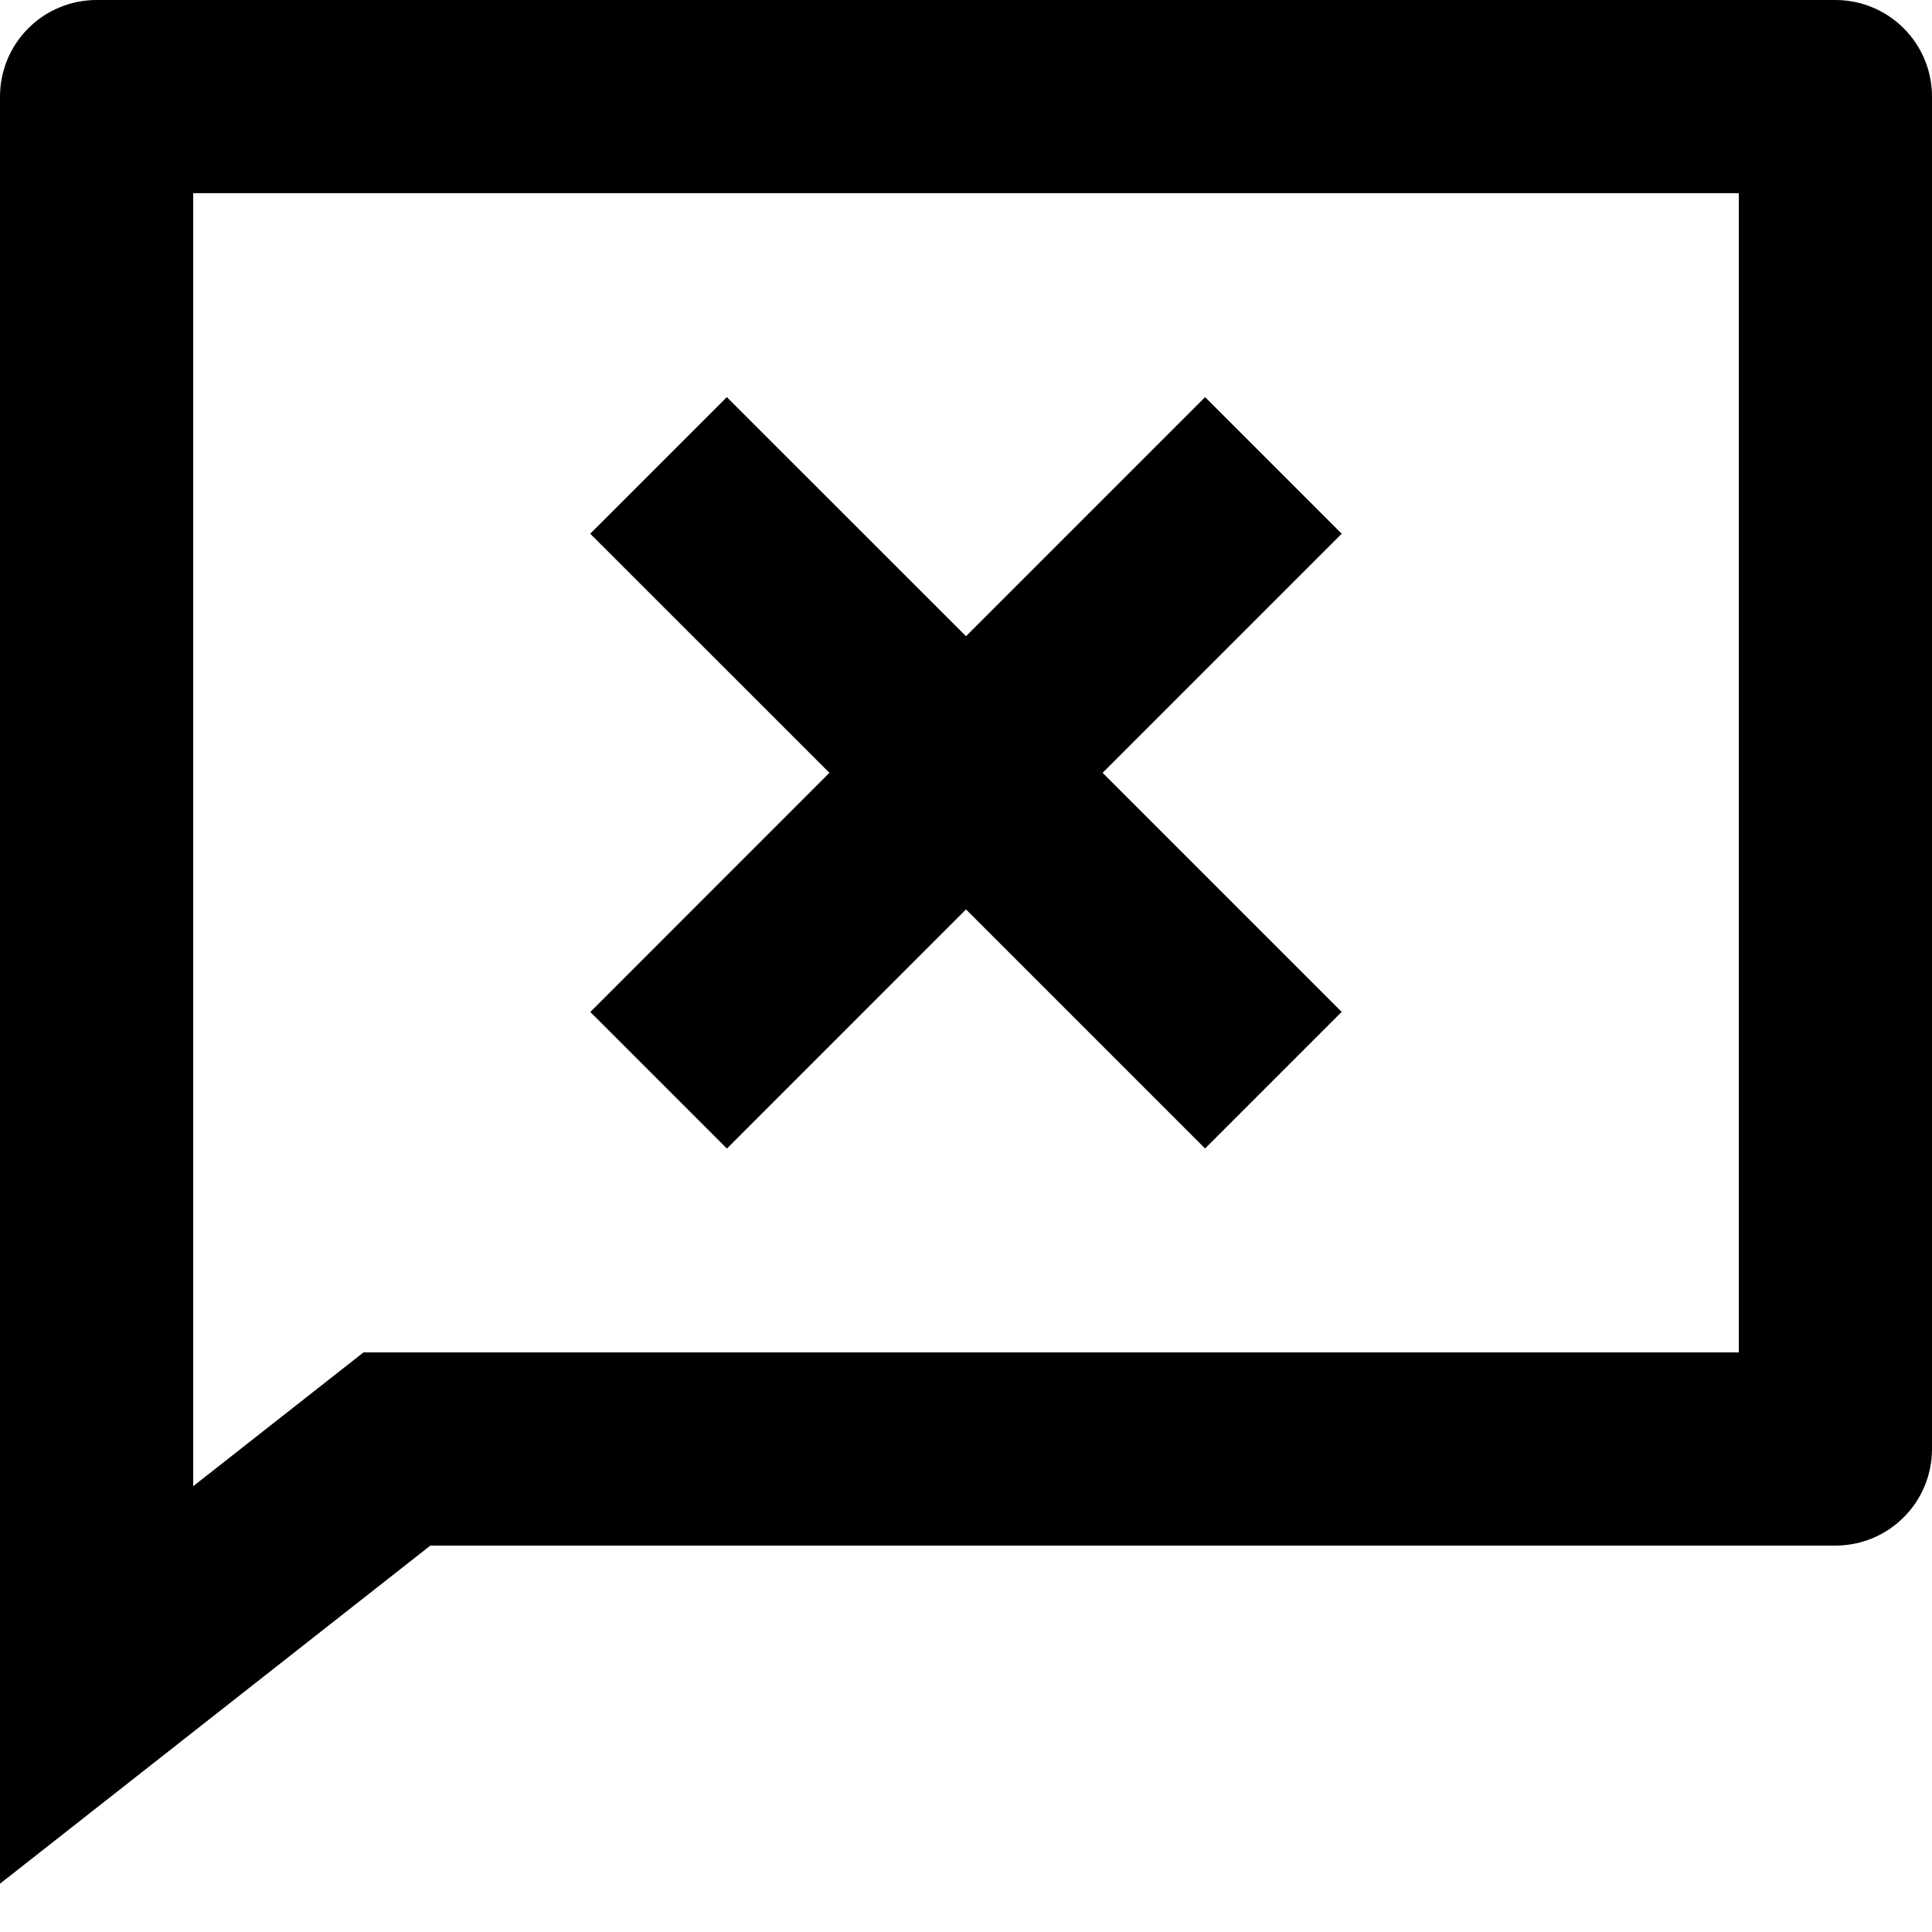
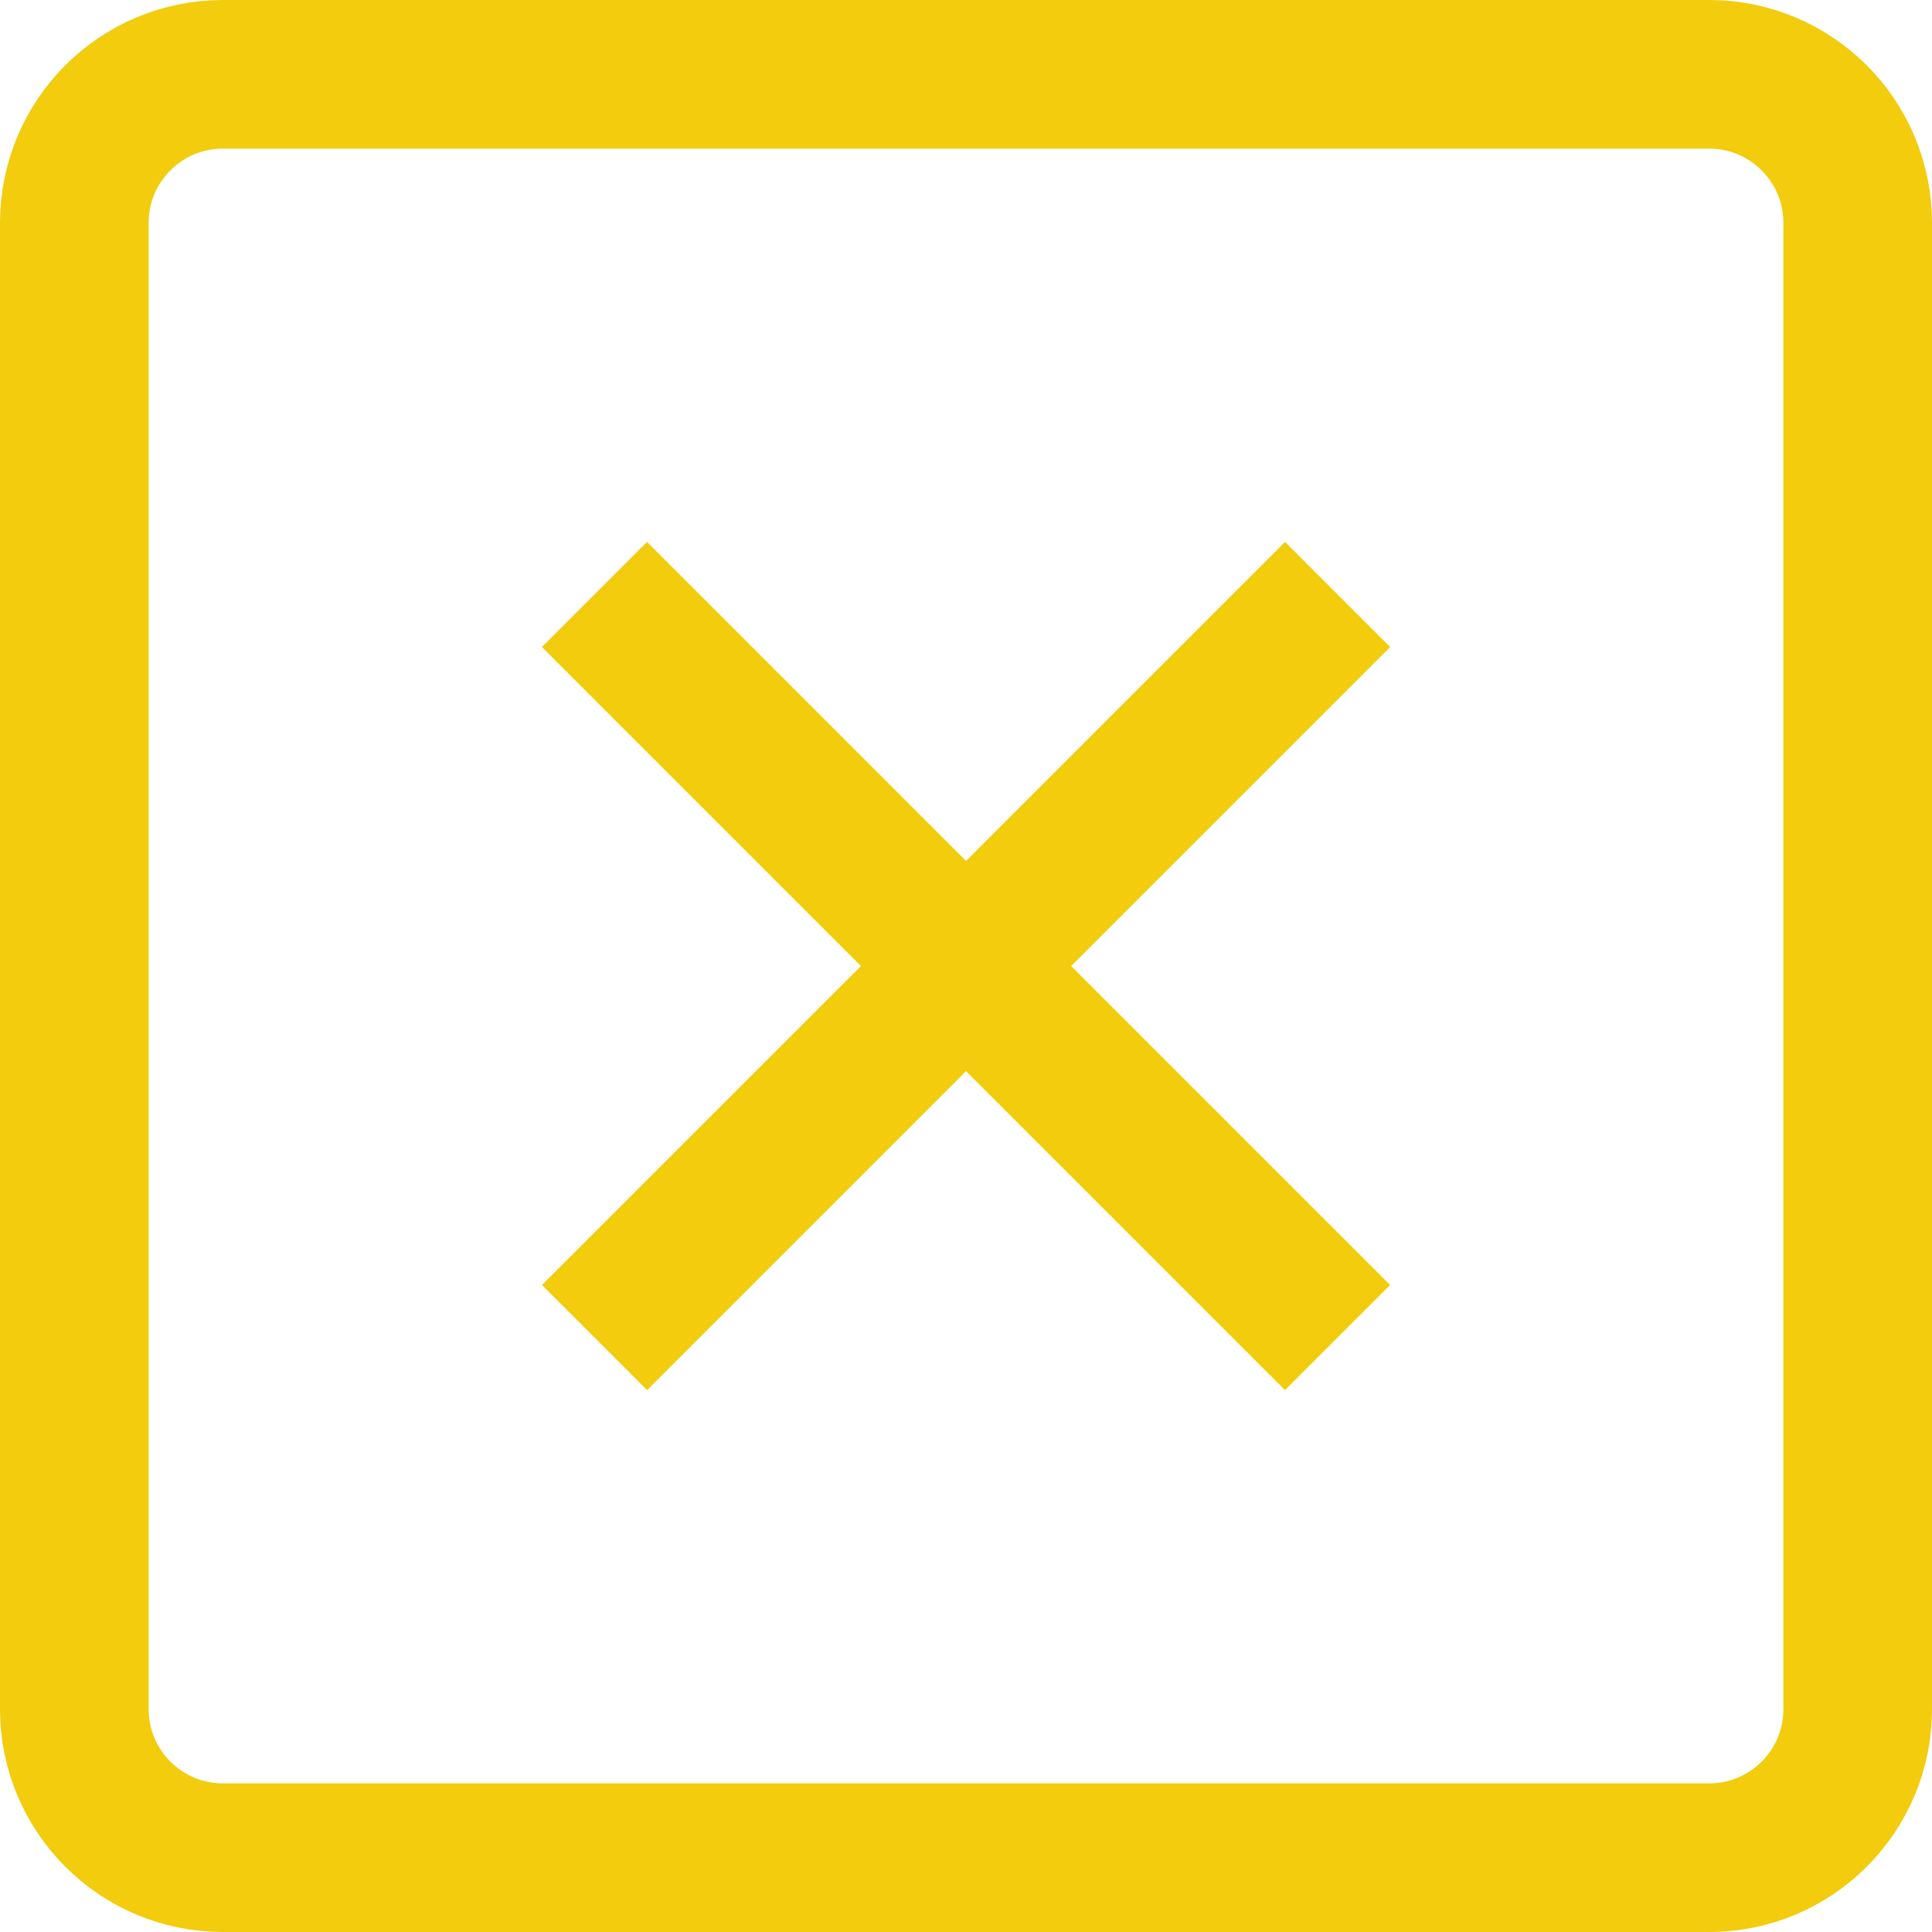
- <svg xmlns="http://www.w3.org/2000/svg" width="20" height="20" viewBox="0 0 20 20" fill="none">
-   <path d="M4.455 16L0 19.5V1C0 0.735 0.105 0.48 0.293 0.293C0.48 0.105 0.735 0 1 0H19C19.265 0 19.52 0.105 19.707 0.293C19.895 0.48 20 0.735 20 1V15C20 15.265 19.895 15.52 19.707 15.707C19.52 15.895 19.265 16 19 16H4.455ZM2 15.385L3.763 14H18V2H2V15.385ZM11.414 8L13.889 10.475L12.475 11.889L10 9.414L7.525 11.89L6.111 10.476L8.586 8L6.11 5.525L7.524 4.111L10 6.586L12.475 4.111L13.889 5.525L11.414 8Z" fill="black" />
+ <svg xmlns="http://www.w3.org/2000/svg" width="26" height="26" viewBox="0 0 26 26" fill="none">
+   <path d="M1 3C1 1.895 1.896 1 3 1H23C24.105 1 25 1.895 25 3V23C25 24.105 24.105 25 23 25H3C1.896 25 1 24.105 1 23V3Z" stroke="#F2CC0D" stroke-width="2" />
+   <path d="M8 8L18 18" stroke="#F2CC0D" stroke-width="2" />
+   <path d="M18.001 8L8.001 18" stroke="#F2CC0D" stroke-width="2" />
</svg>
